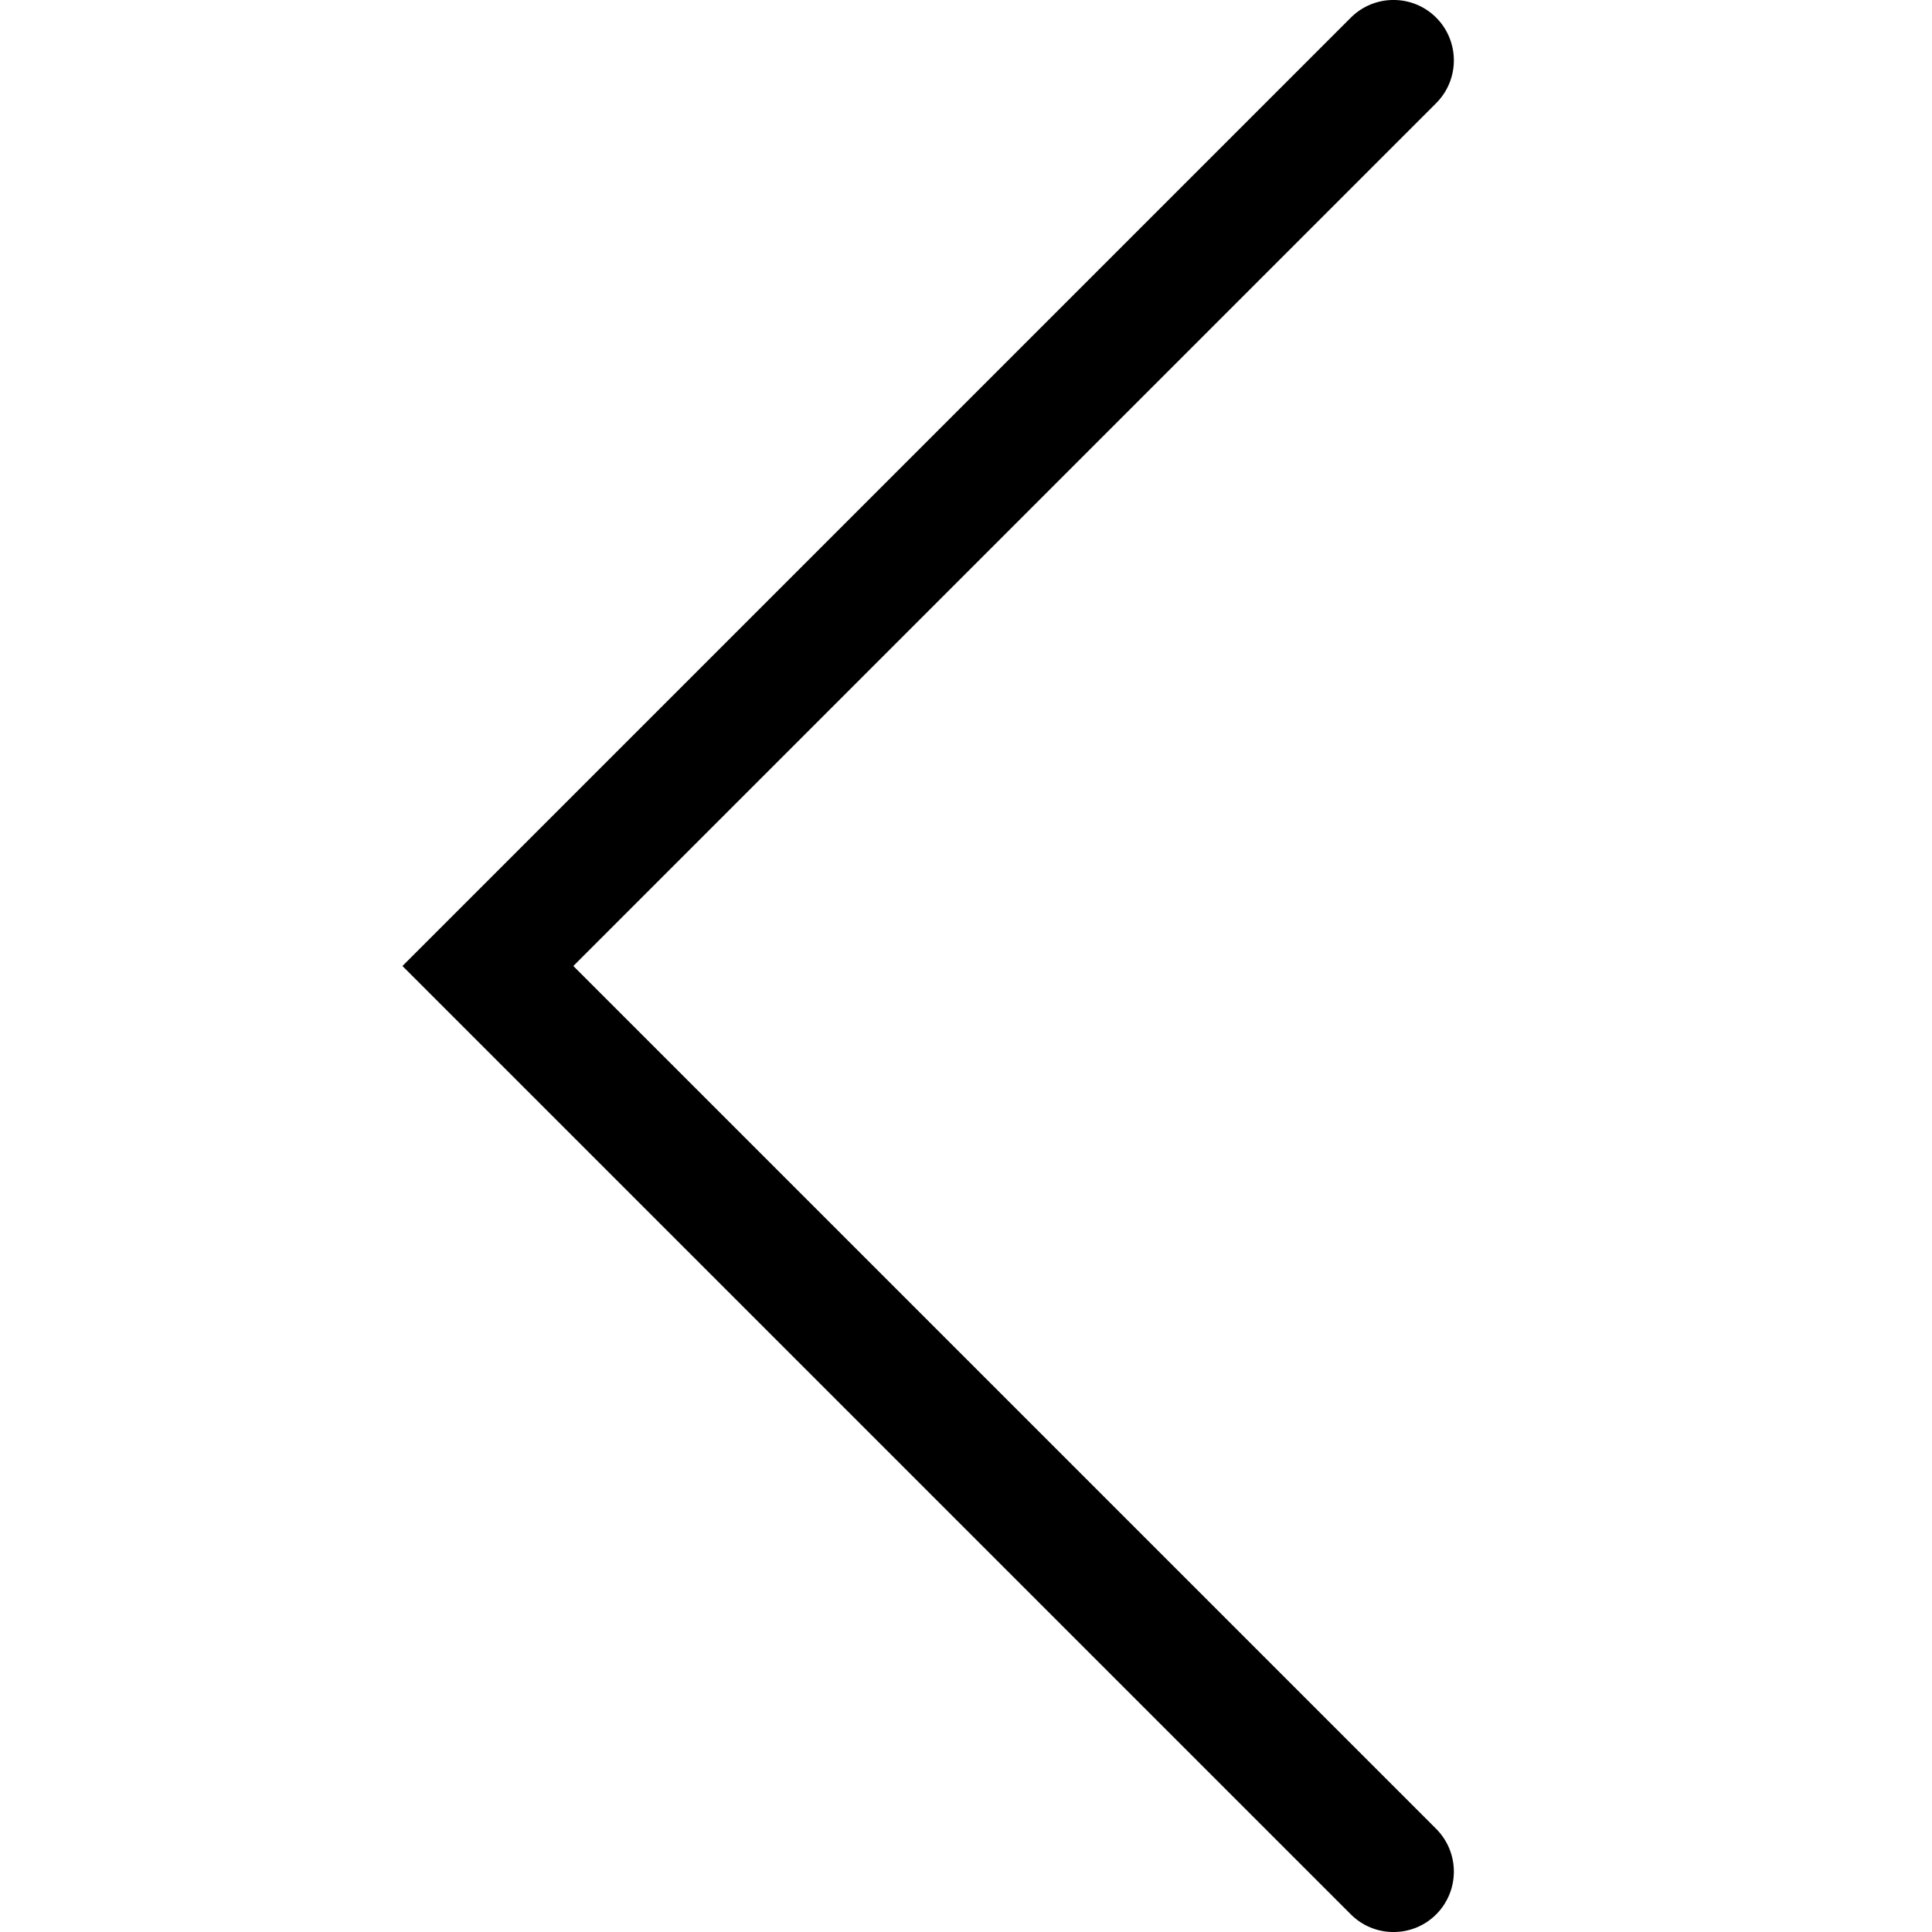
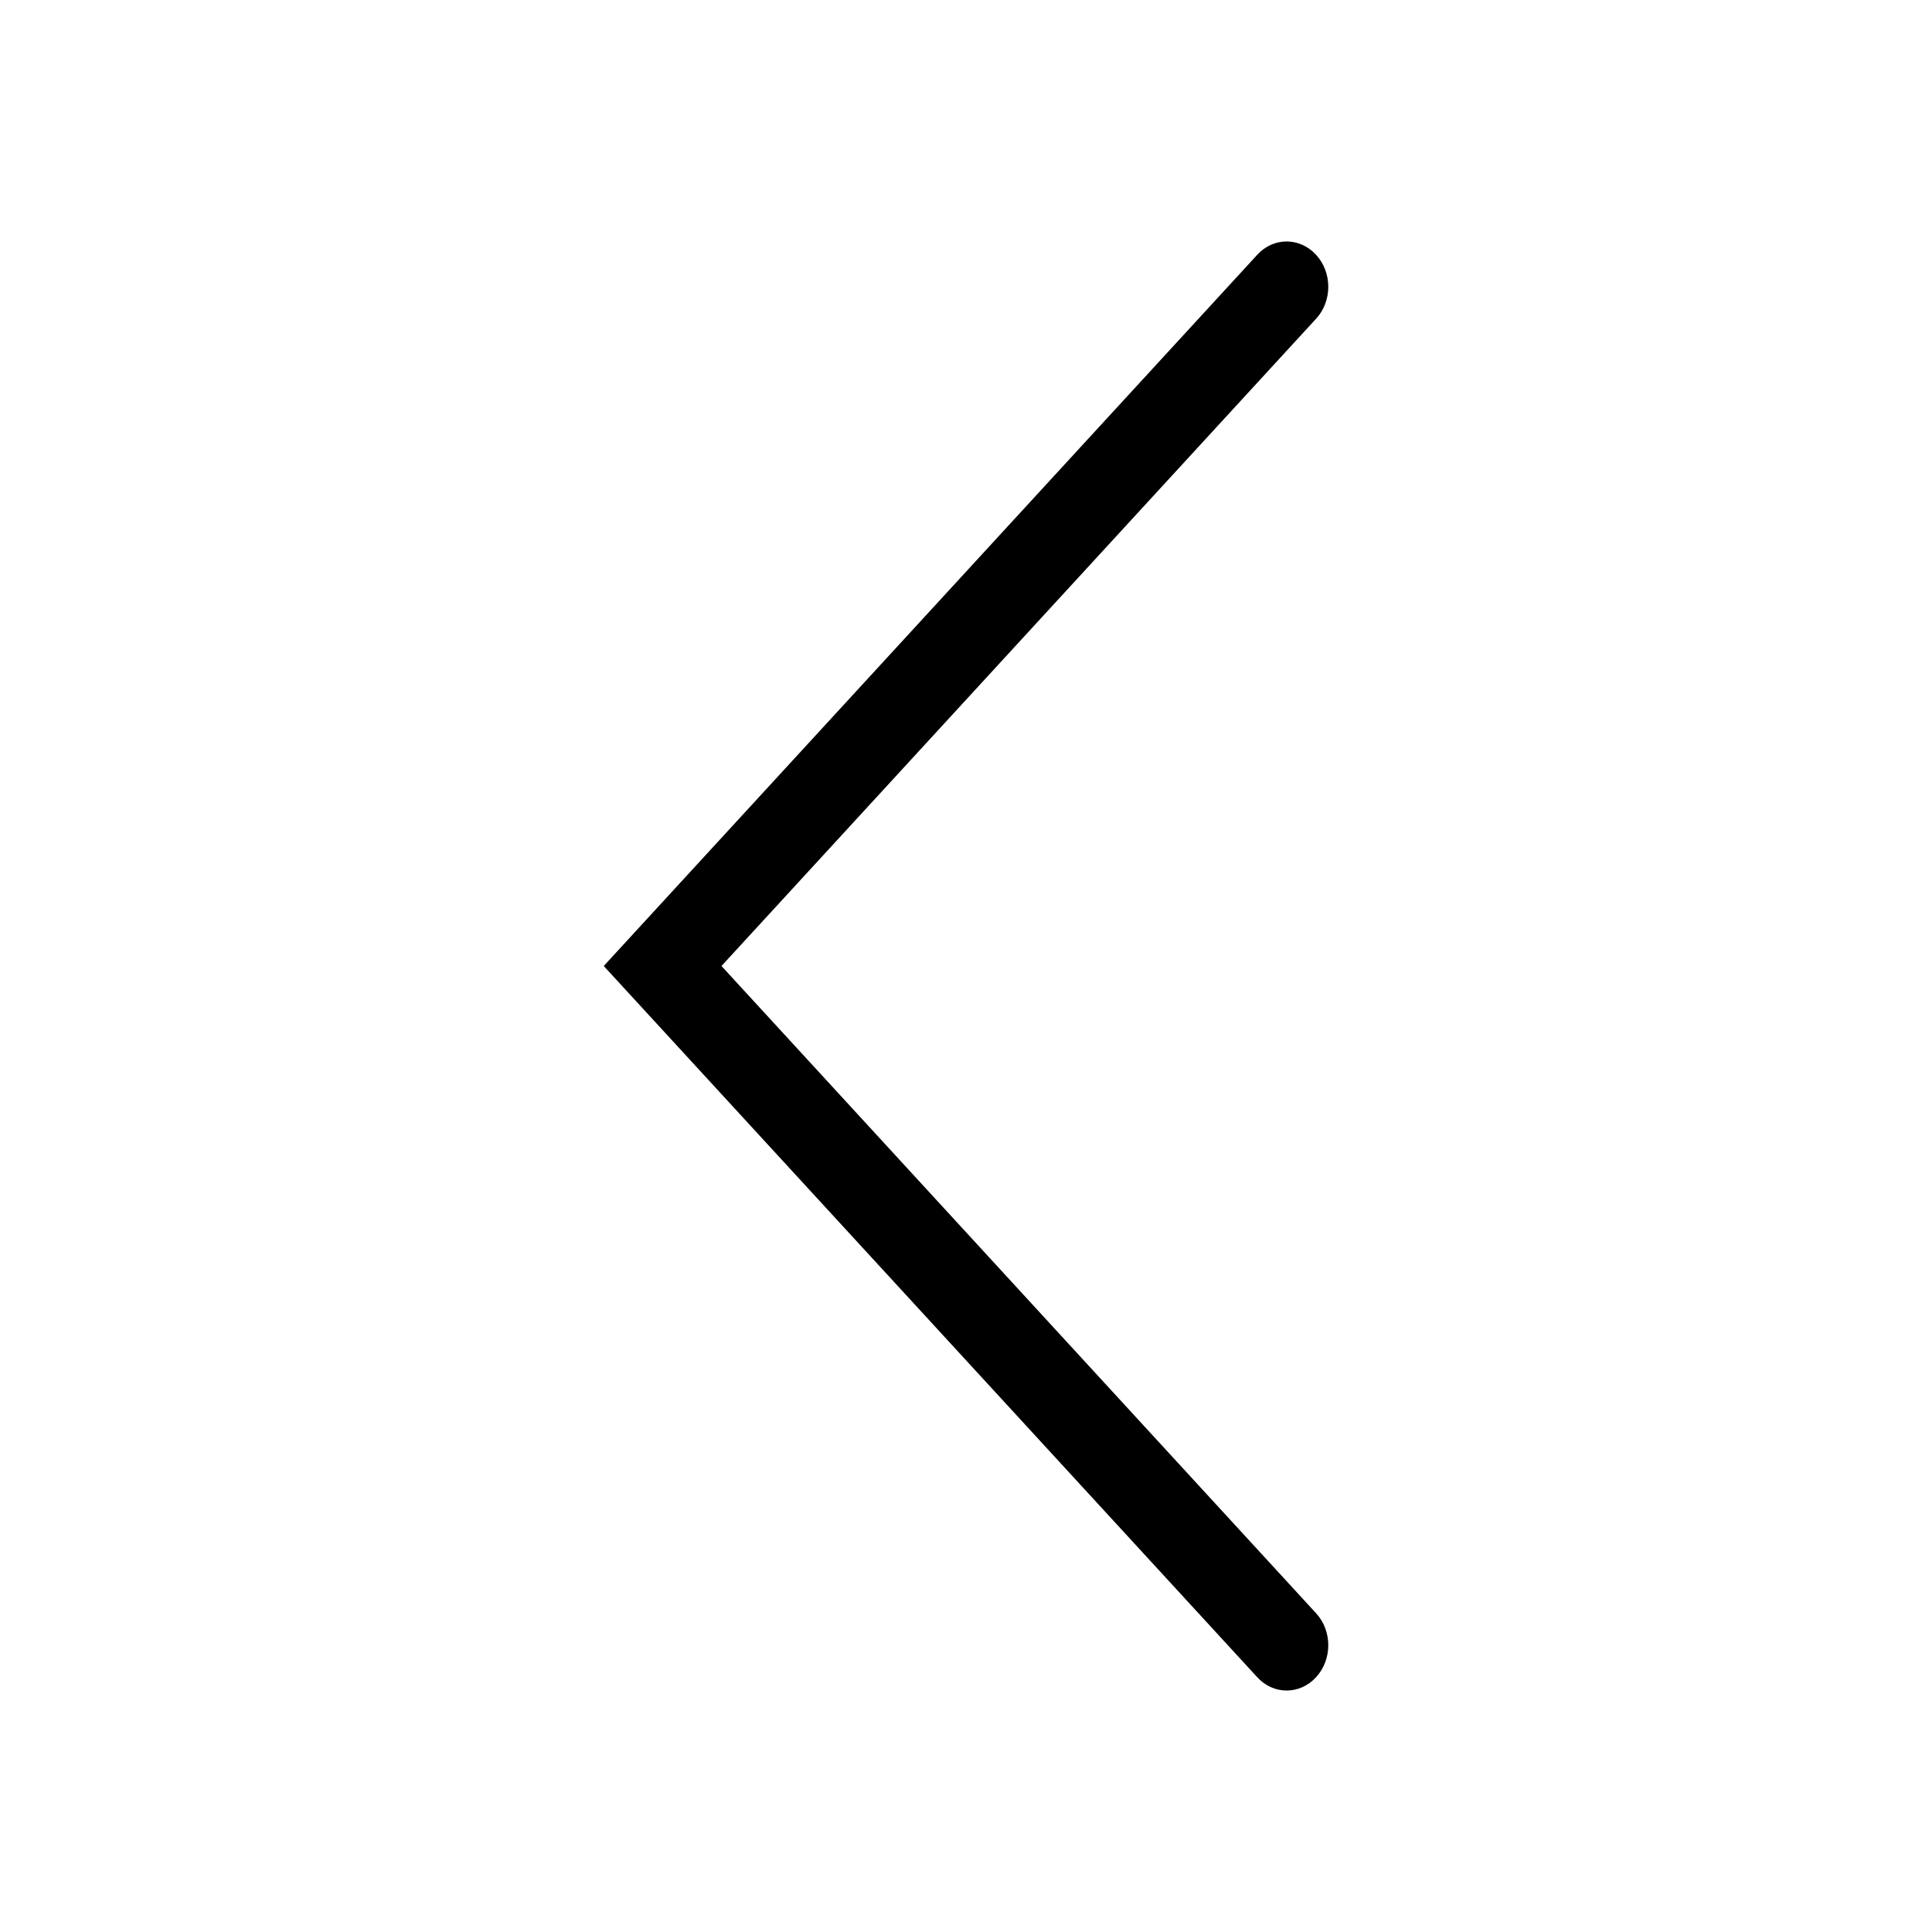
<svg xmlns="http://www.w3.org/2000/svg" width="16" height="16" viewBox="0 0 16 16" fill="none">
-   <path fill-rule="evenodd" clip-rule="evenodd" d="M11.187 0.146C11.187 0.146 11.187 0.147 11.187 0.146C11.382 -0.049 11.699 -0.049 11.894 0.146C12.089 0.342 12.089 0.658 11.894 0.854C11.894 0.853 11.894 0.854 11.894 0.854L4.748 8L11.894 15.146C12.089 15.342 12.089 15.658 11.894 15.854C11.699 16.049 11.382 16.049 11.187 15.854L3.333 8L11.187 0.146Z" fill="black" />
+   <path fill-rule="evenodd" clip-rule="evenodd" d="M10.412 2.11C10.412 2.11 10.412 2.11 10.412 2.11C10.546 1.963 10.764 1.963 10.899 2.11C11.034 2.256 11.034 2.494 10.899 2.64C10.899 2.64 10.899 2.64 10.899 2.64L5.975 8L10.899 13.36C11.034 13.506 11.034 13.744 10.899 13.89C10.764 14.037 10.546 14.037 10.412 13.89L5 8L10.412 2.11Z" fill="black" />
</svg>
